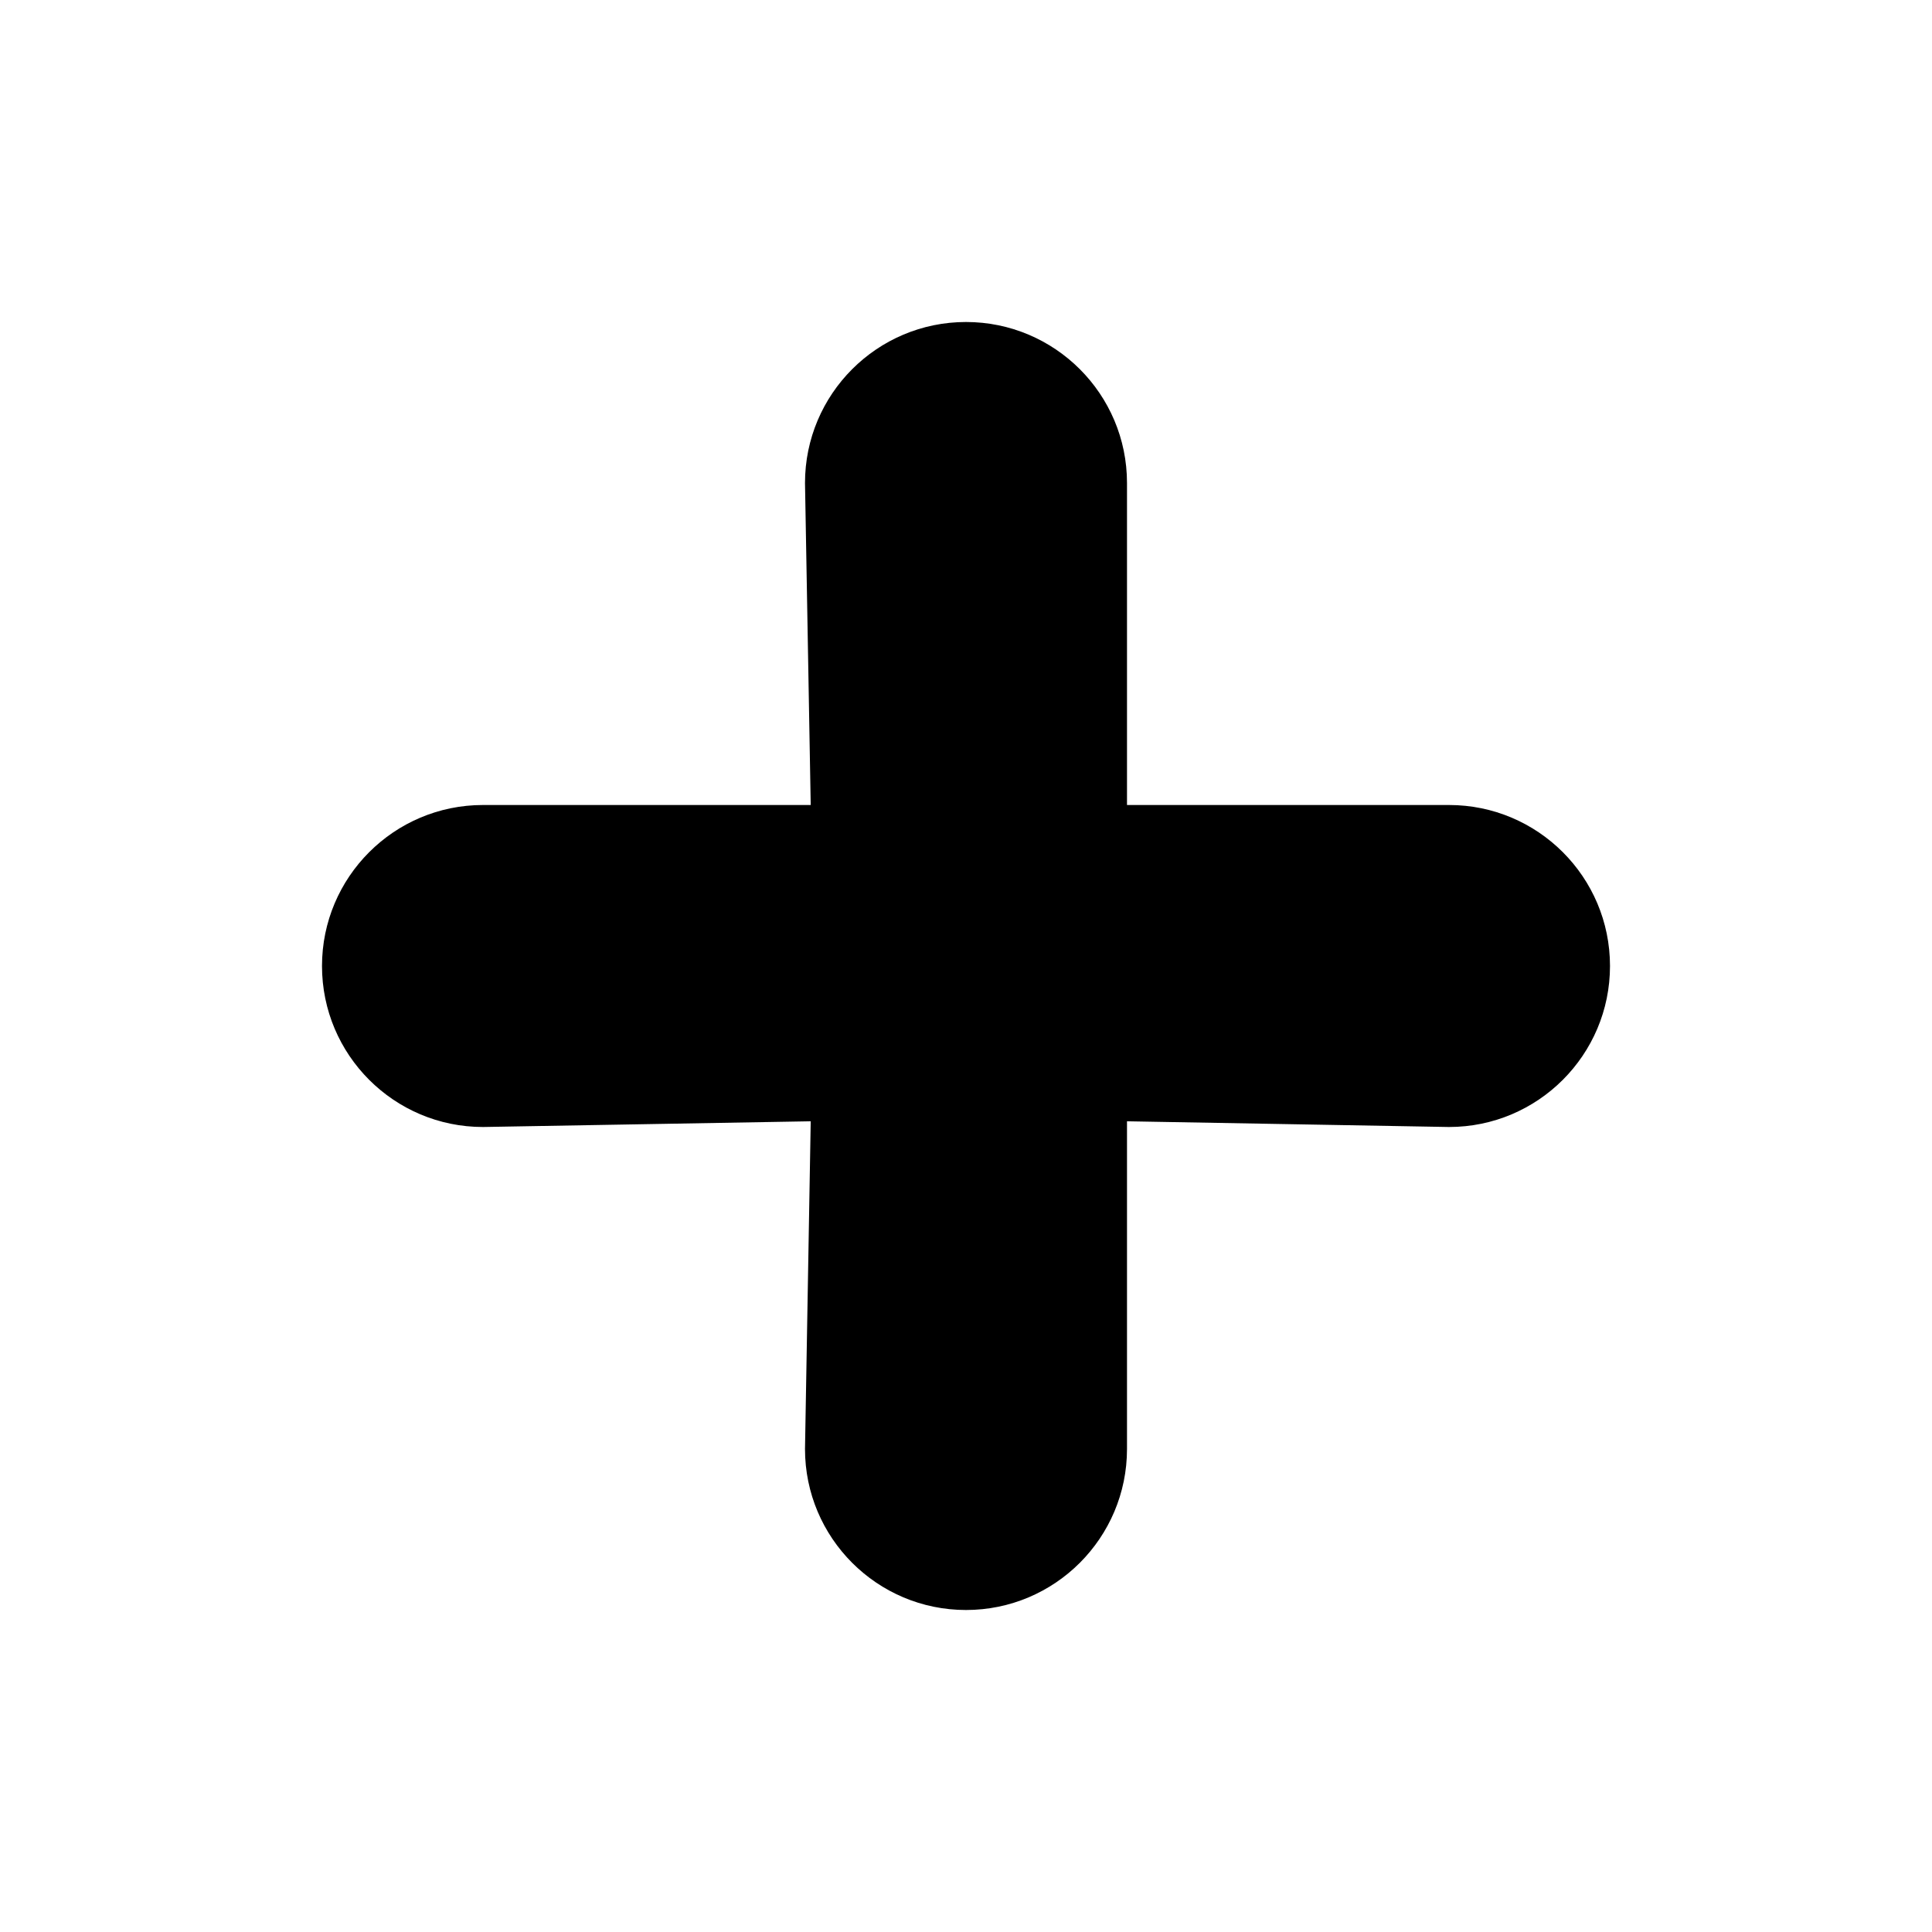
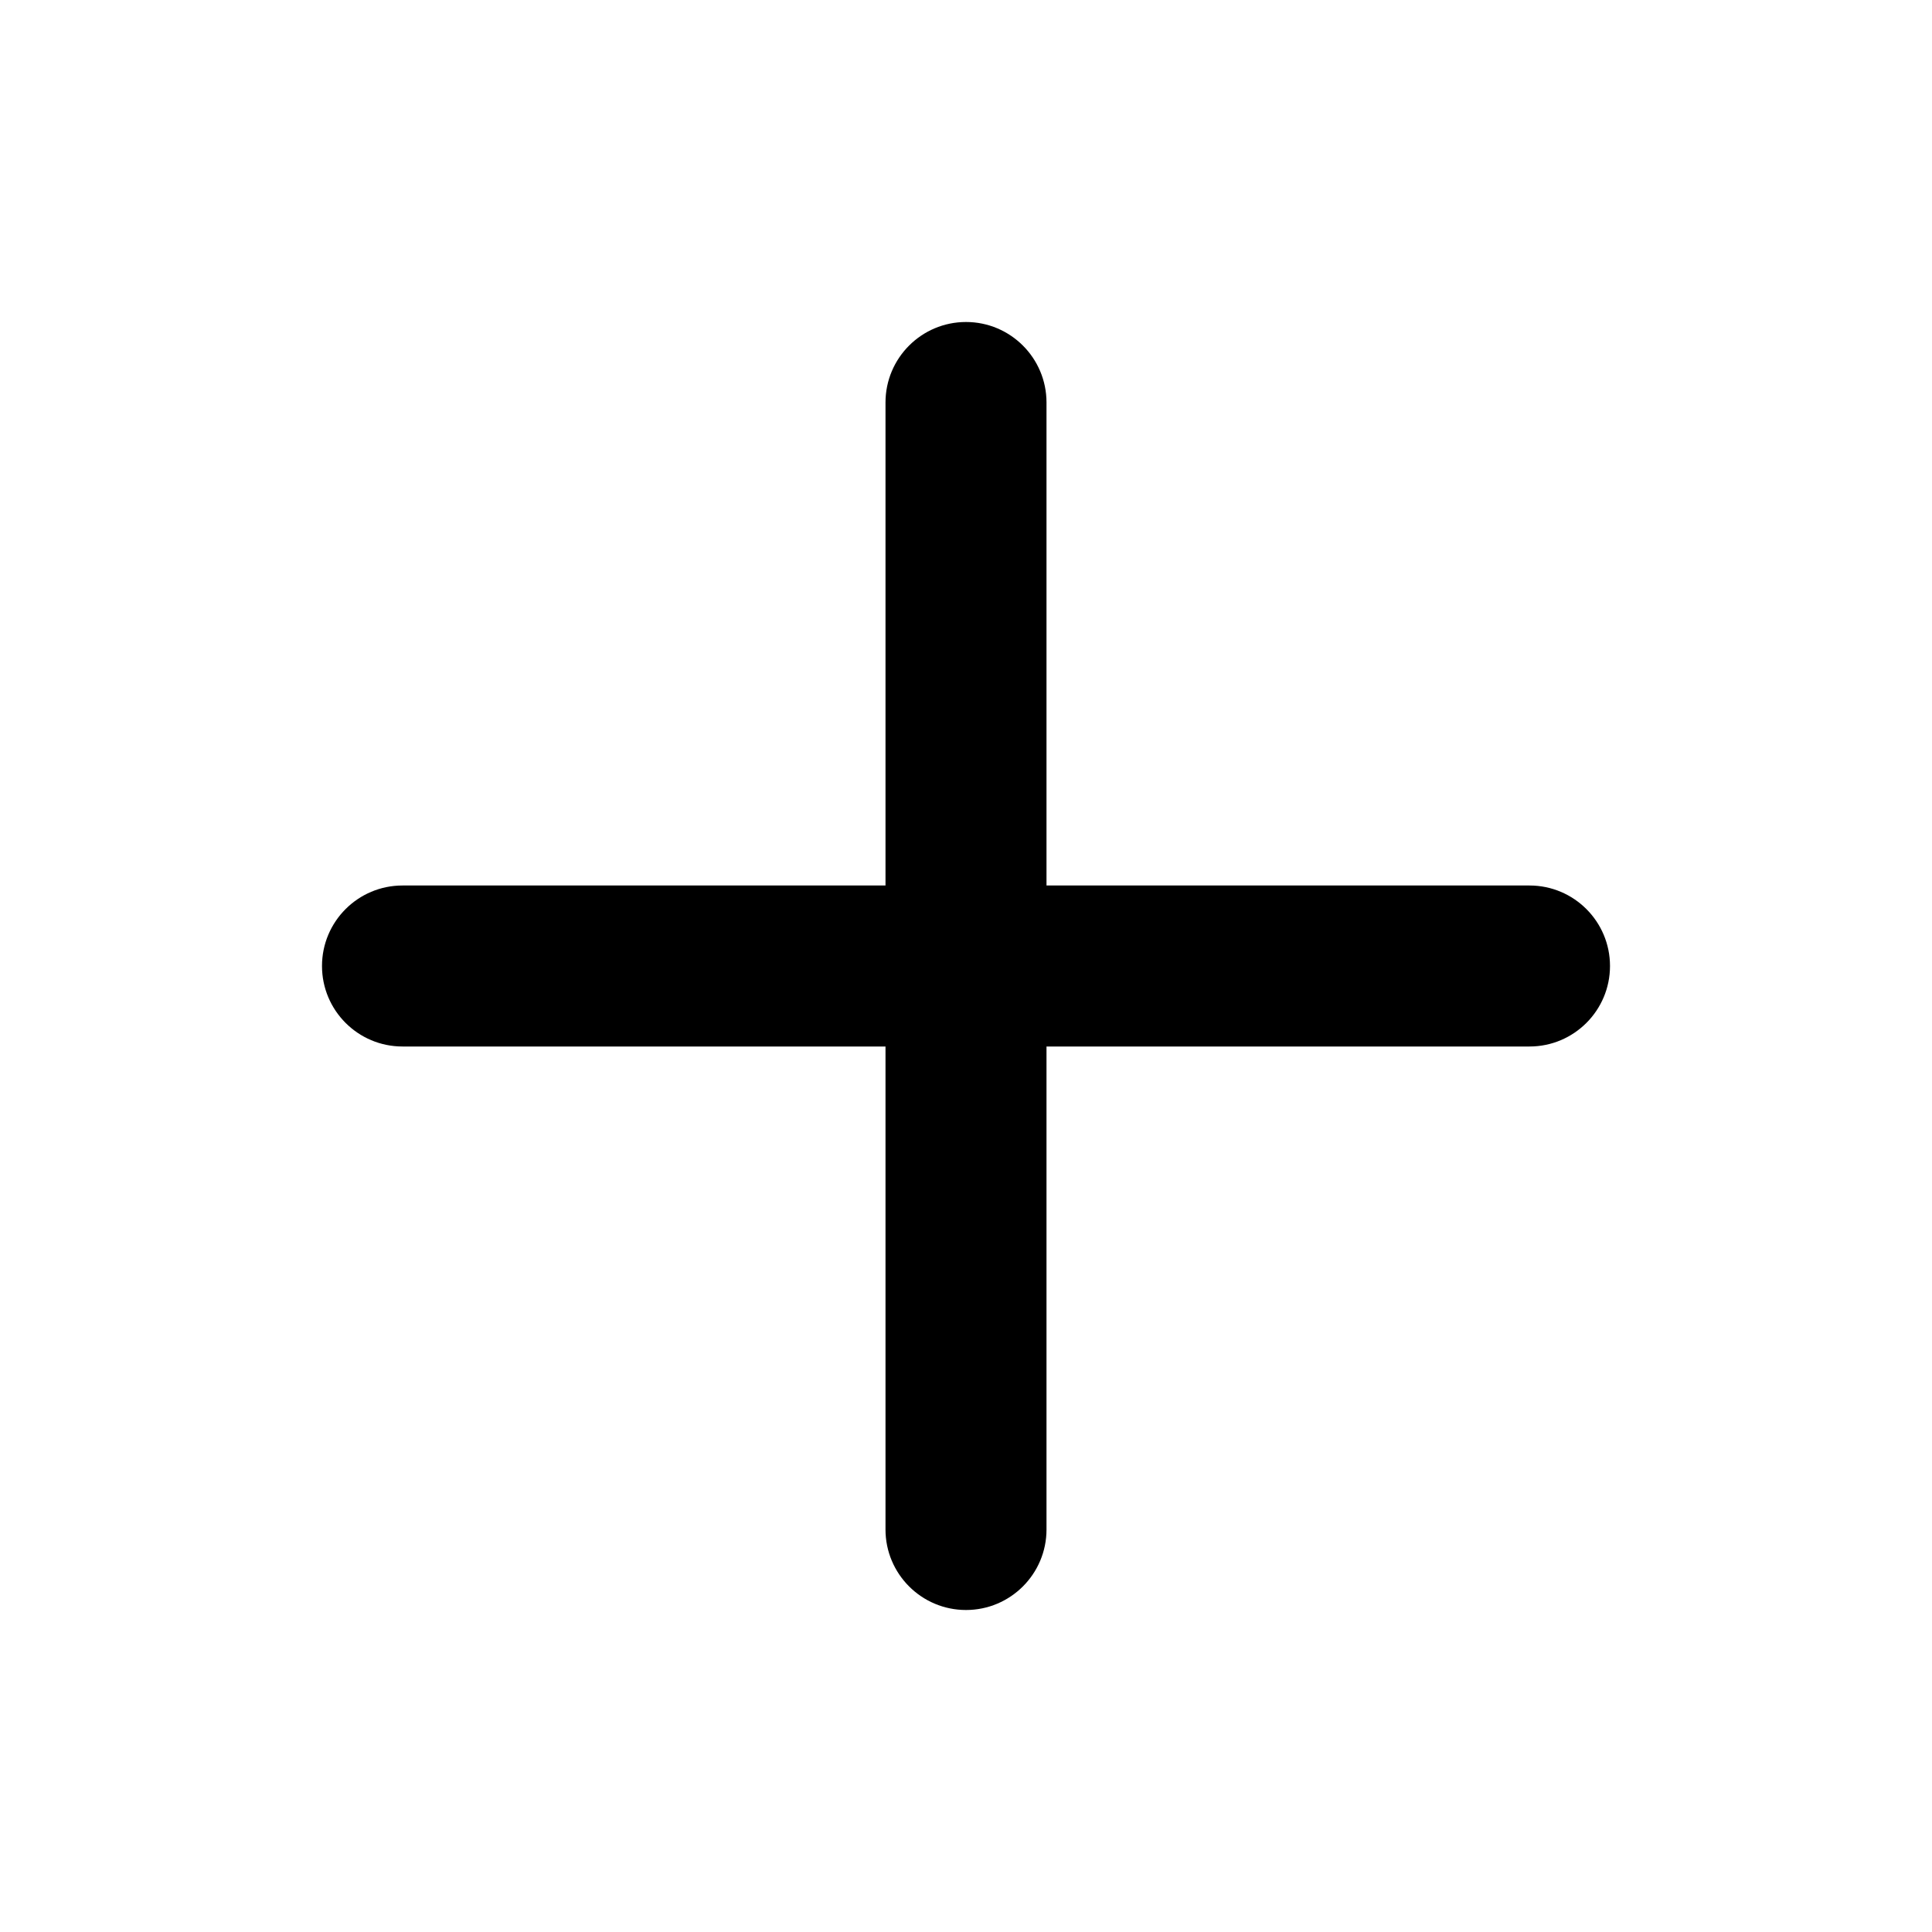
<svg xmlns="http://www.w3.org/2000/svg" version="1.1" width="24" height="24" viewBox="0 0 24 24">
-   <path d="M18 10h-4v-4c0-1.104-0.896-2-2-2s-2 0.896-2 2l0.071 4h-4.071c-1.104 0-2 0.896-2 2s0.896 2 2 2l4.071-0.071-0.071 4.071c0 1.104 0.896 2 2 2s2-0.896 2-2v-4.071l4 0.071c1.104 0 2-0.896 2-2s-0.896-2-2-2z" />
+   <path d="M5 13h6v6c0 0.552 0.448 1 1 1s1-0.448 1-1v-6h6c0.552 0 1-0.448 1-1s-0.448-1-1-1h-6v-6c0-0.552-0.448-1-1-1s-1 0.448-1 1v6h-6c-0.552 0-1 0.448-1 1s0.448 1 1 1z" />
</svg>
